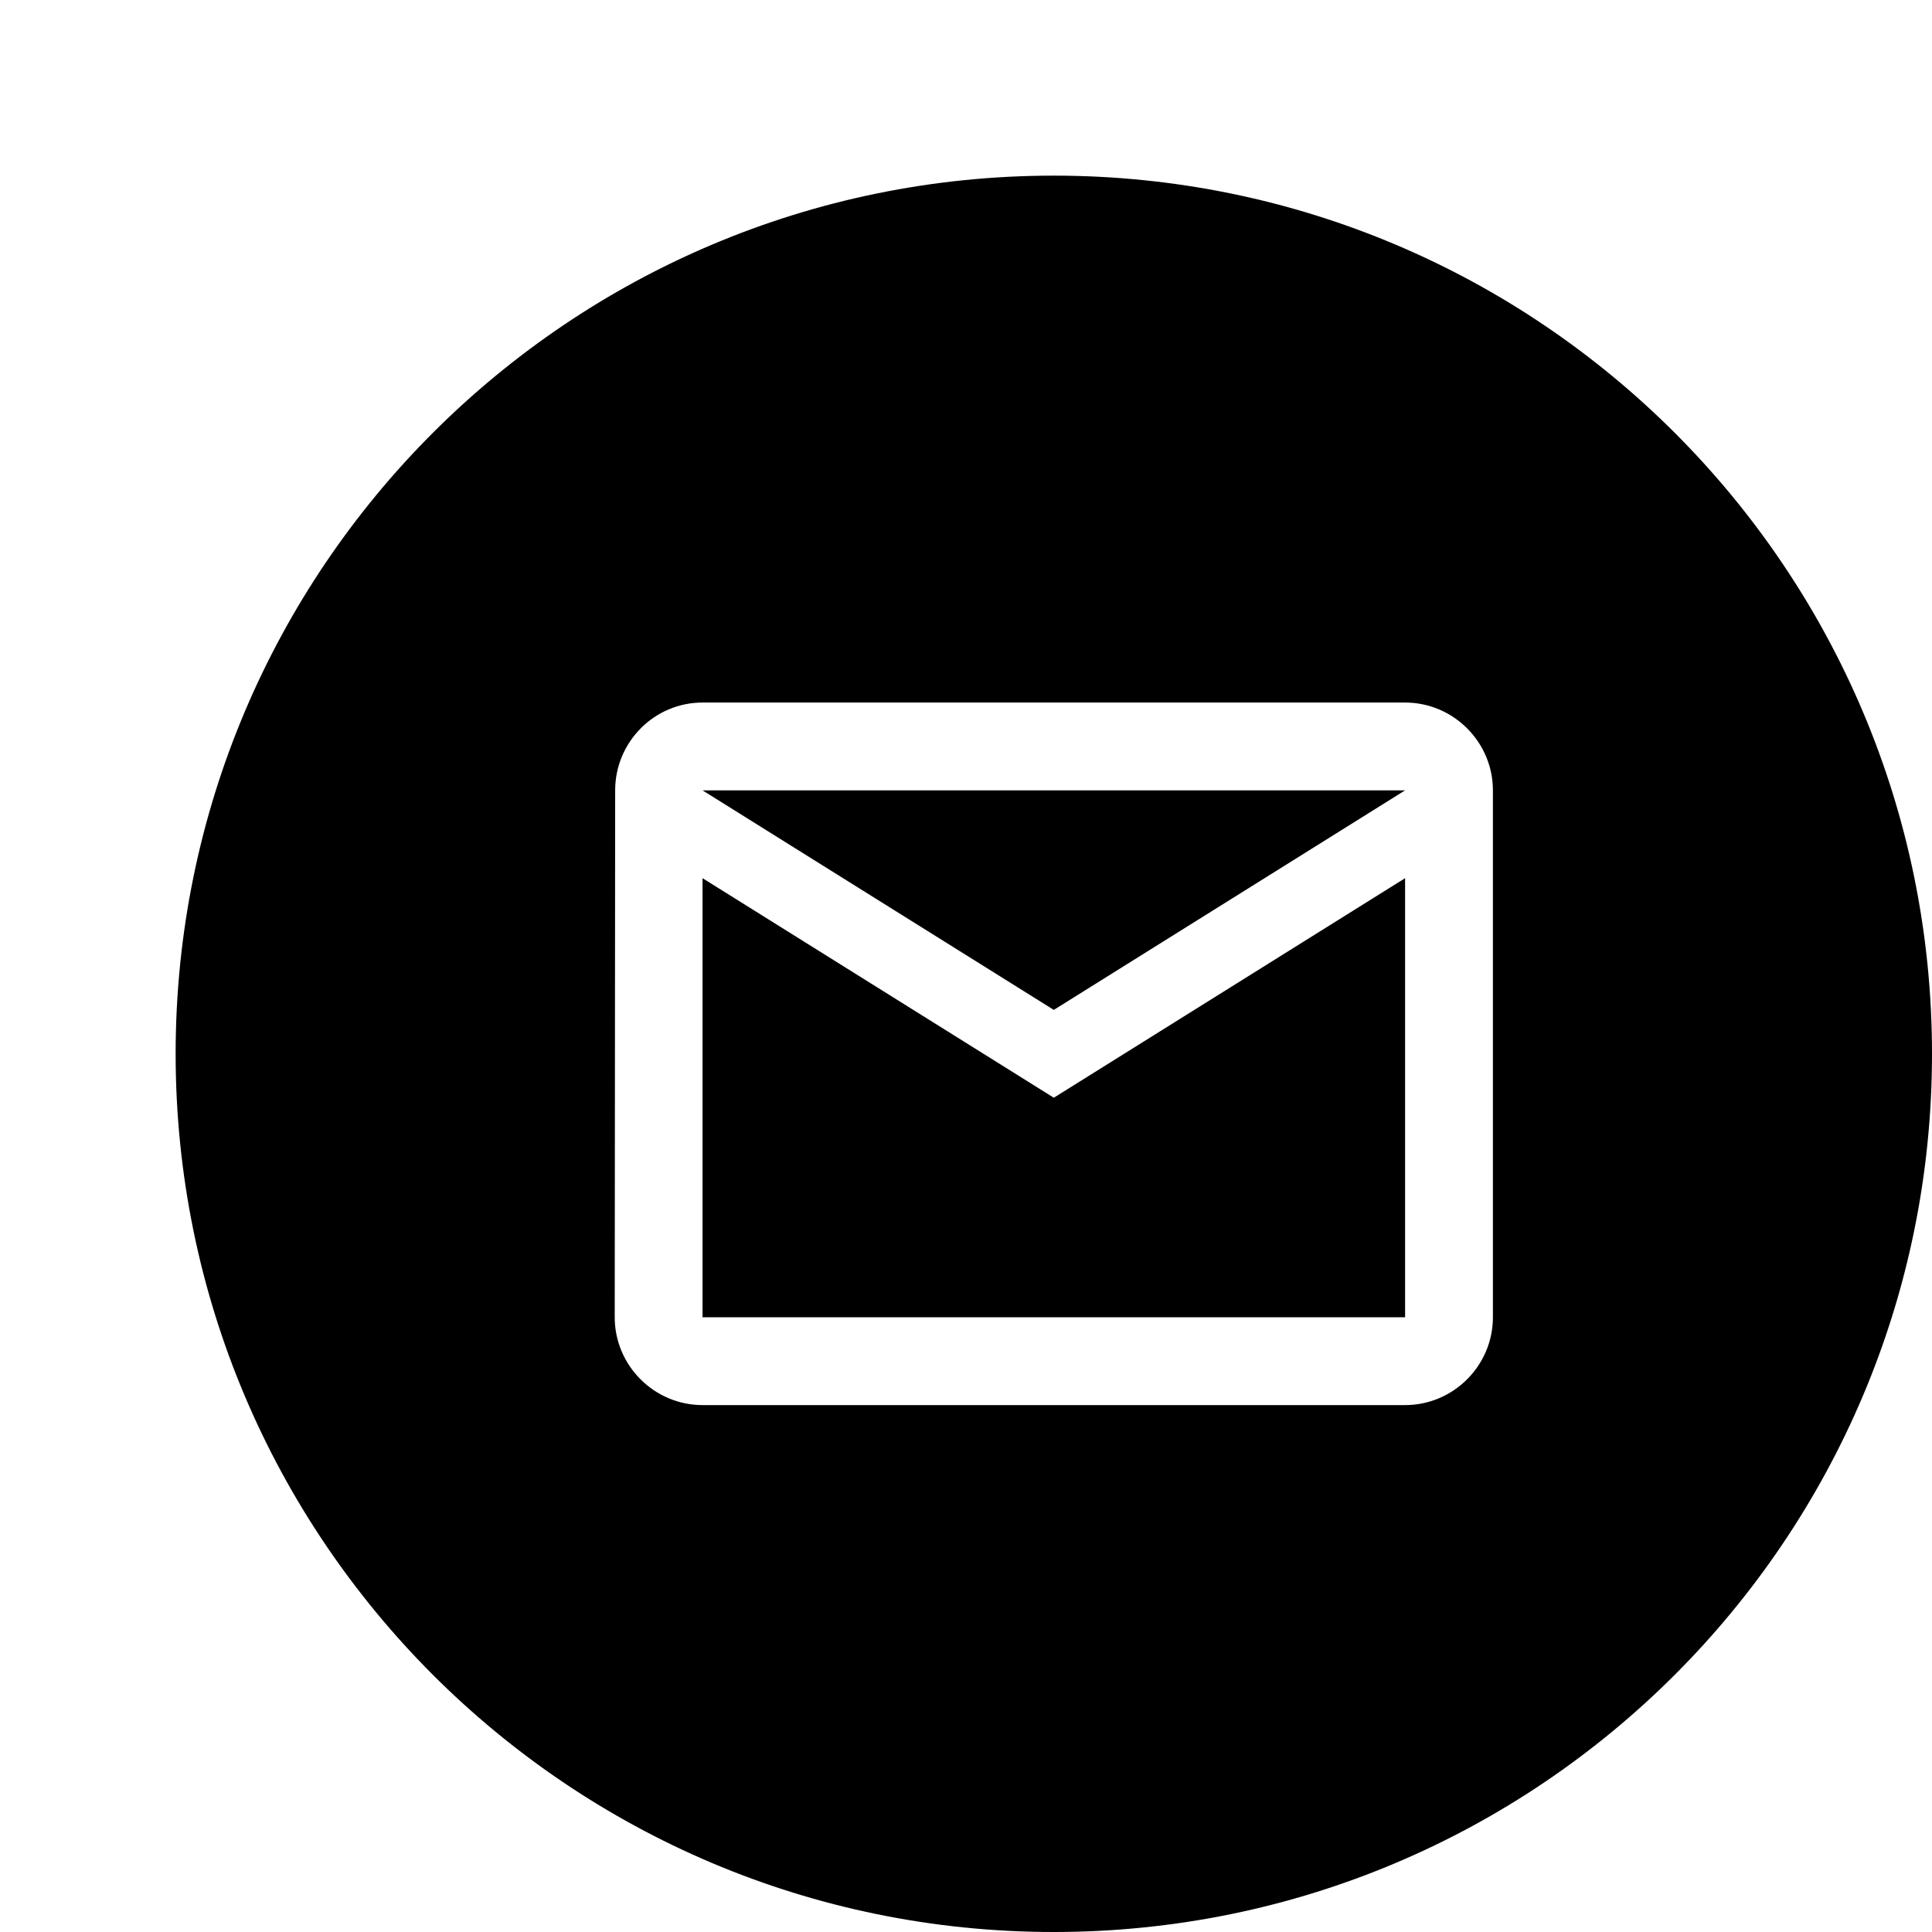
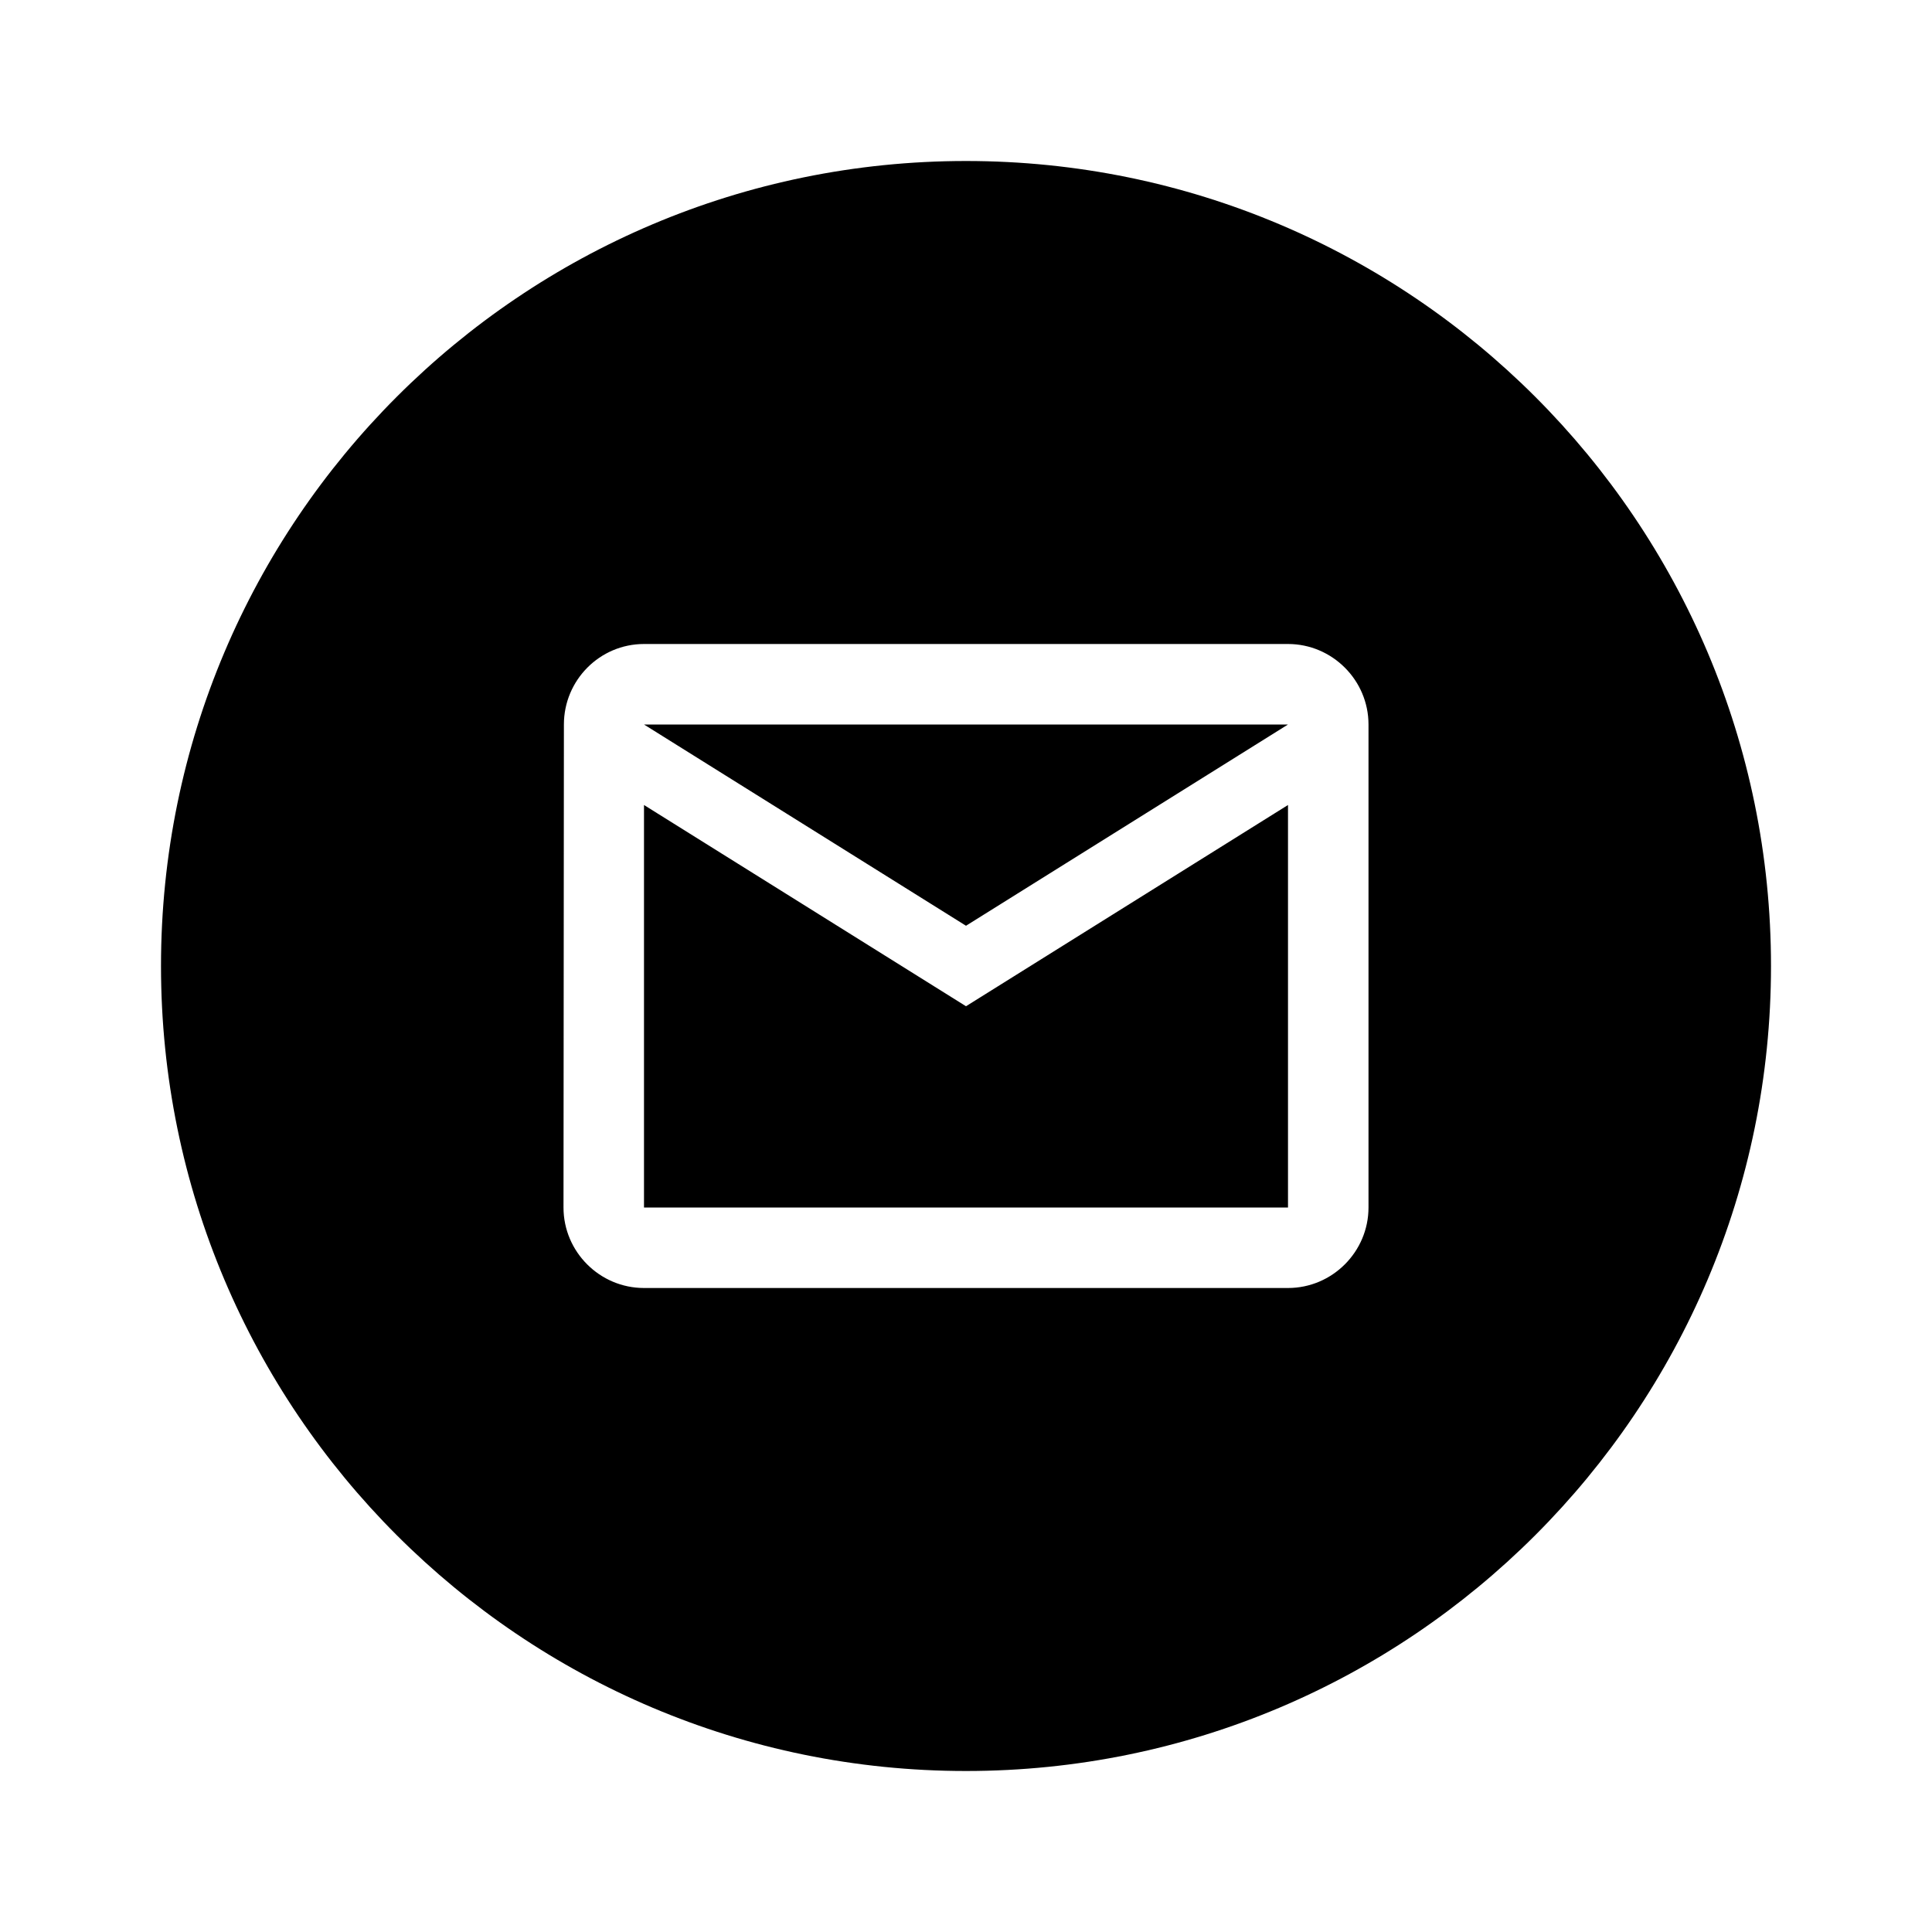
- <svg xmlns="http://www.w3.org/2000/svg" width="18" height="18" viewBox="0 0 22 22" fill="none">
+ <svg xmlns="http://www.w3.org/2000/svg" width="800px" height="800px" viewBox="0 0 24 24" fill="none">
  <path fill-rule="evenodd" clip-rule="evenodd" d="M22 12C22 17.523 17.523 22 12 22C6.477 22 2 17.523 2 12C2 6.477 6.477 2 12 2C17.523 2 22 6.477 22 12ZM7.005 9C7.005 8.45 7.45 8 8 8H16C16.55 8 17 8.45 17 9V15C17 15.55 16.55 16 16 16H8C7.45 16 7 15.55 7 15L7.005 9ZM12 12.5L8 10V15H16V10L12 12.5ZM12 11.5L8 9H16L12 11.5Z" fill="#000000" />
</svg>
